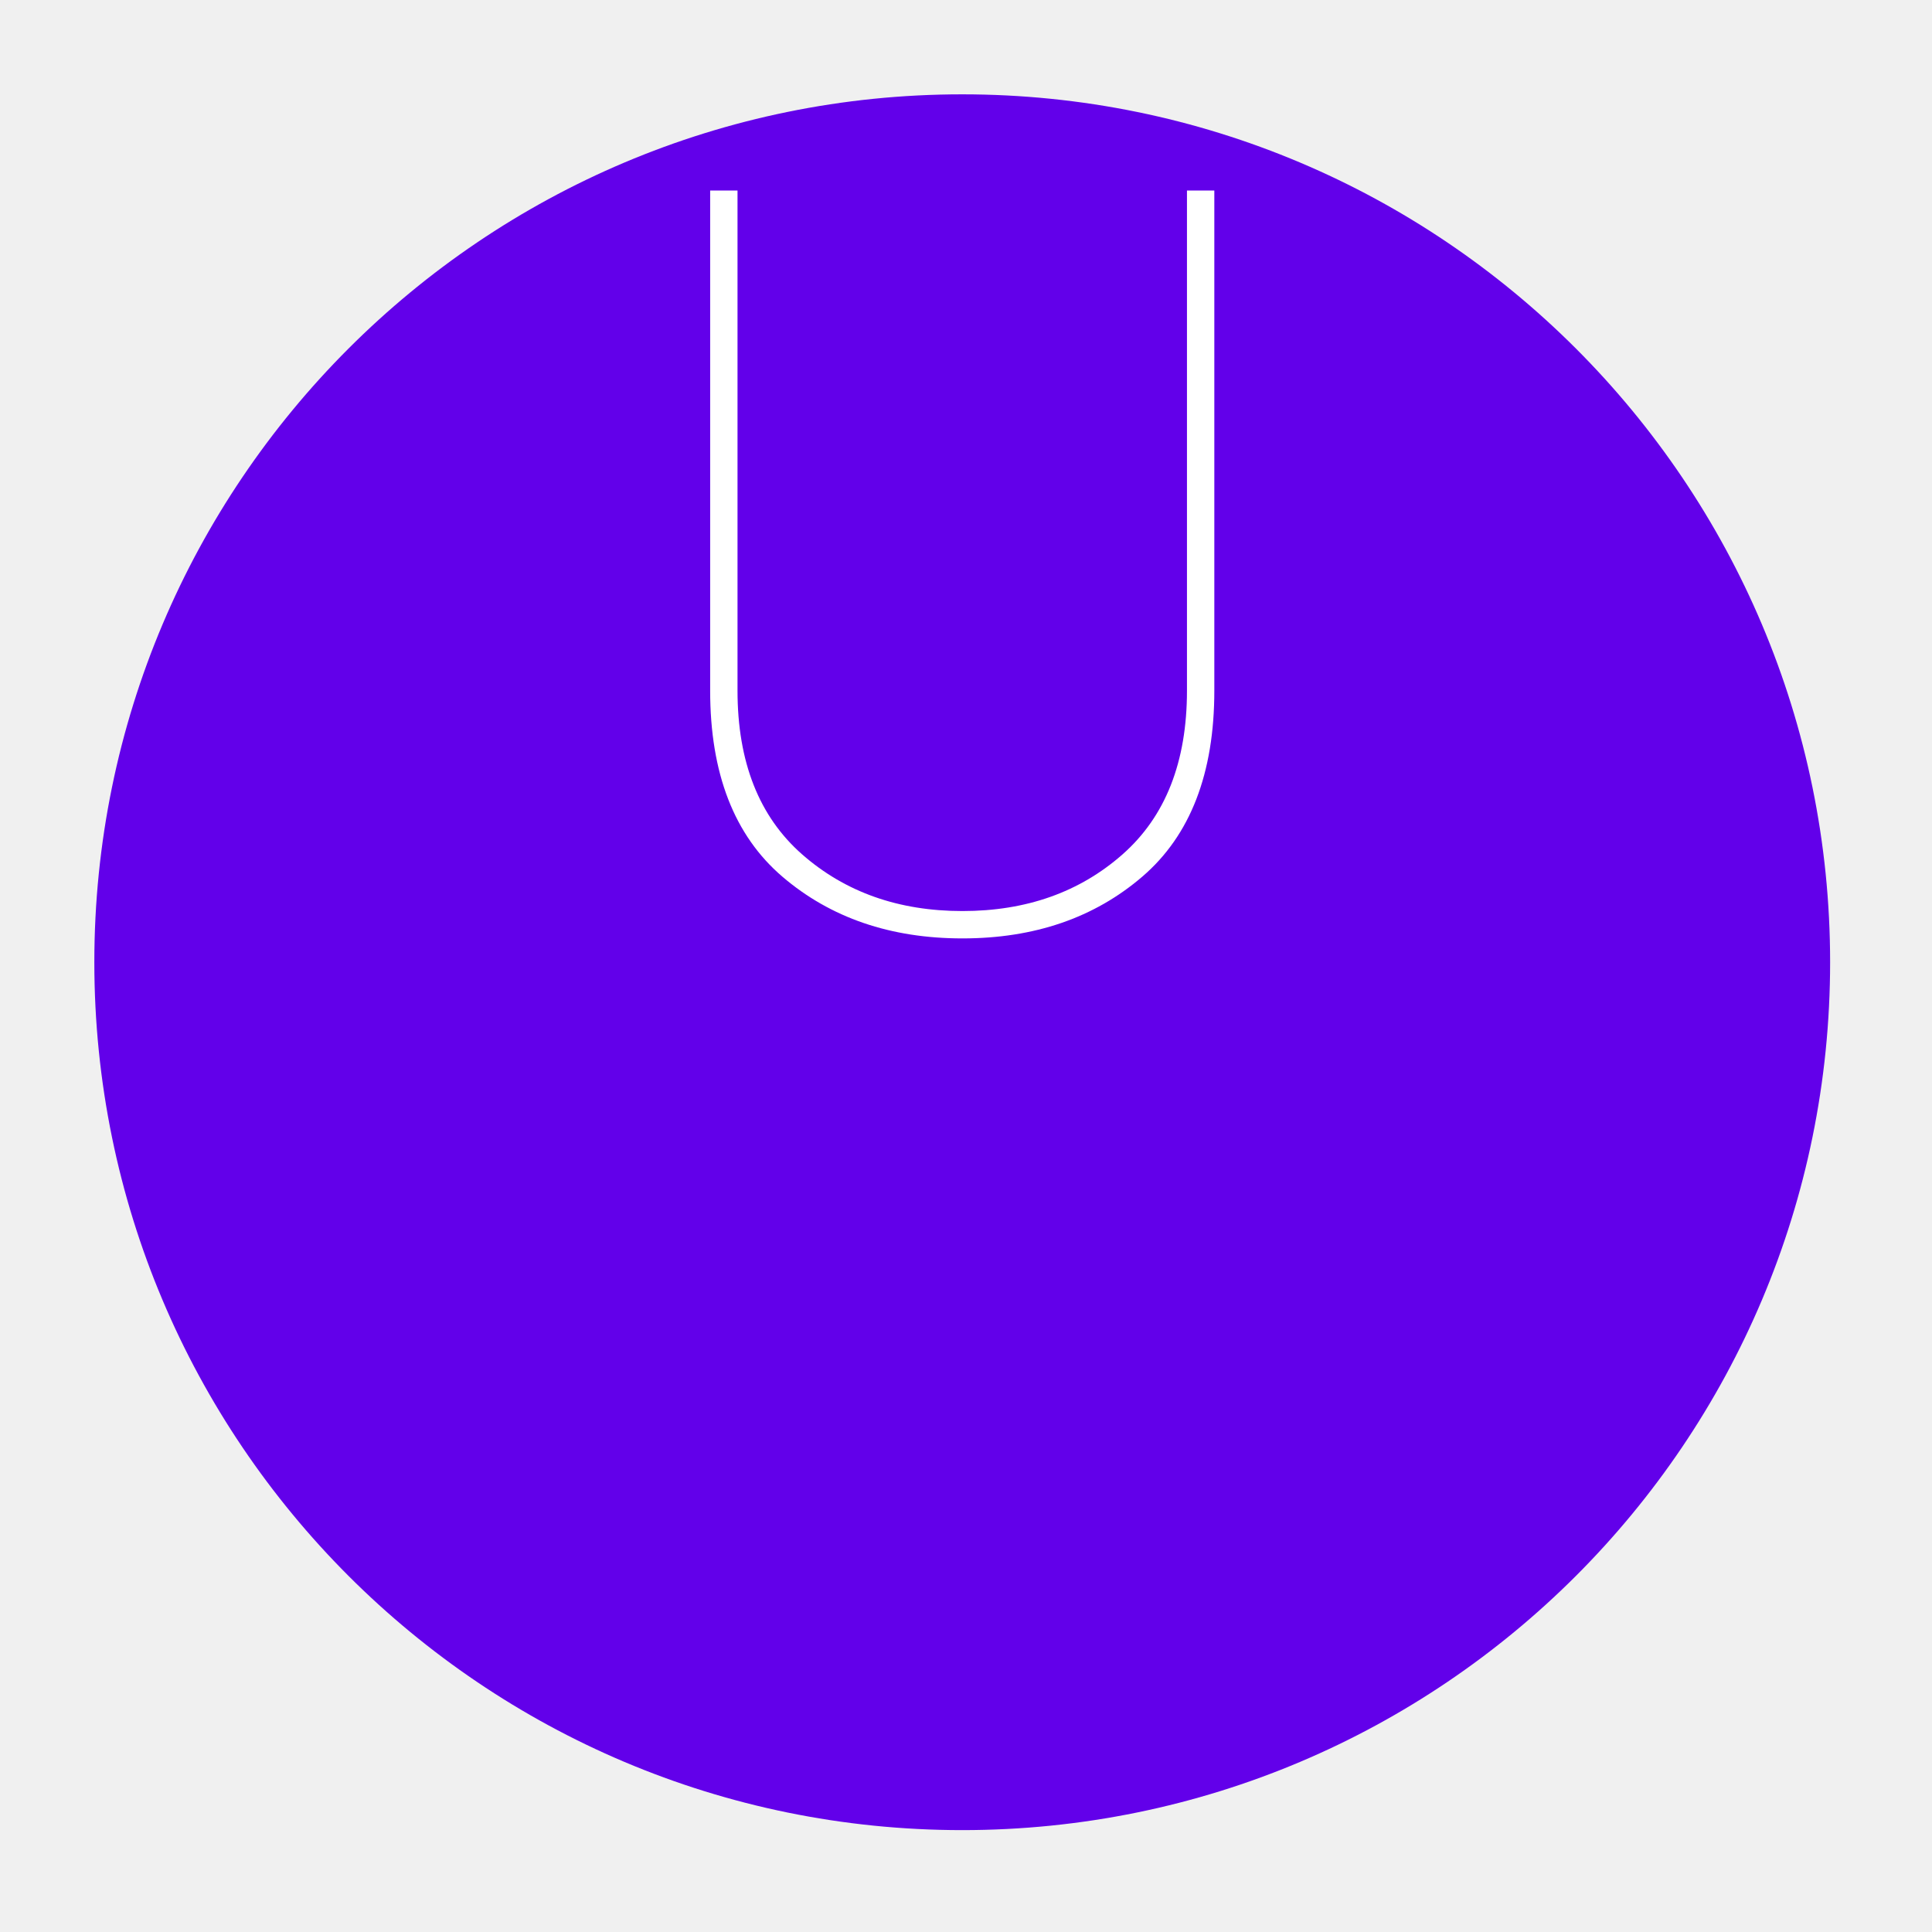
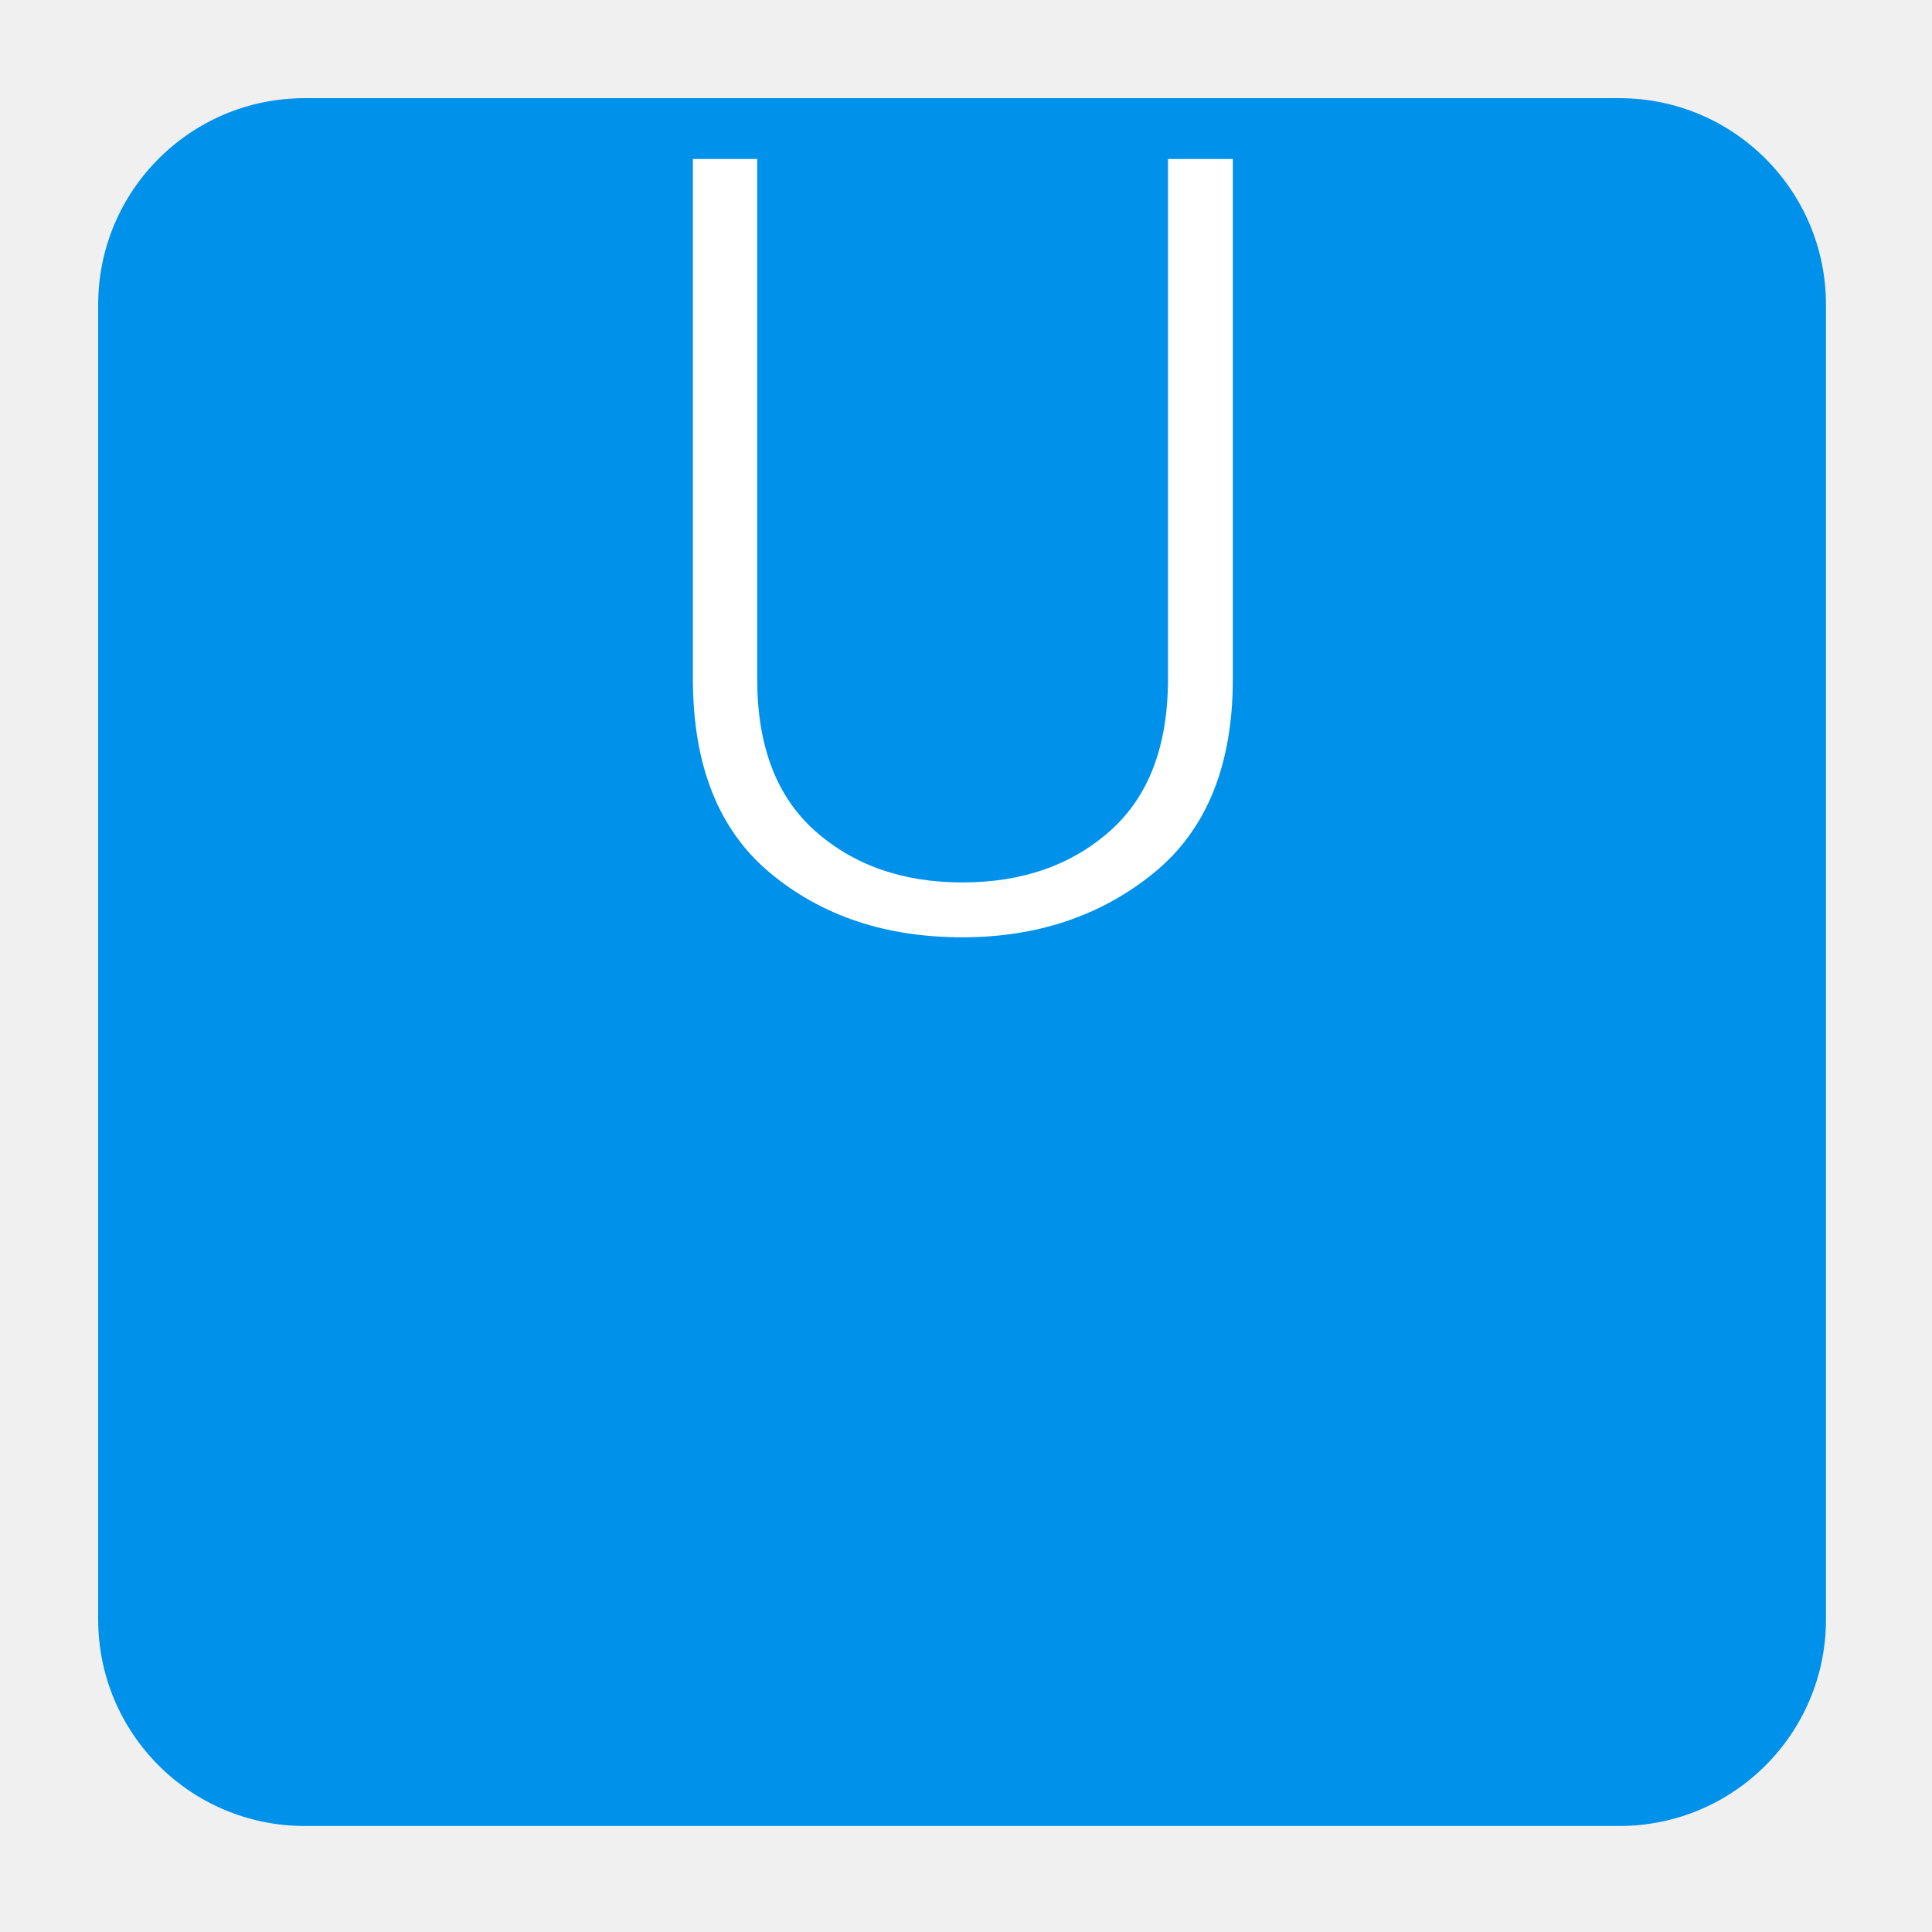
- <svg xmlns="http://www.w3.org/2000/svg" width="532" height="532" viewBox="0 0 512 512">
-   <circle cx="255" cy="255" r="230" fill="#6200ea" />
-   <text x="255" y="246" alignment-baseline="central" text-anchor="middle" fill="#fff" font-size="275" font-weight="100" font-family="Roboto">U</text>
+ <svg xmlns="http://www.w3.org/2000/svg" width="512" height="512" viewBox="0 0 492 492">
+   <rect ry="52.601" y="25" x="25" height="440" width="440" fill="#0091ea" stroke="none" stroke-width="1.357" />
+   <text fill="#ffffff" text-anchor="middle" font-family="Roboto" font-weight="300" font-size="275" alignment-baseline="central" y="236" x="245">U</text>
</svg>
